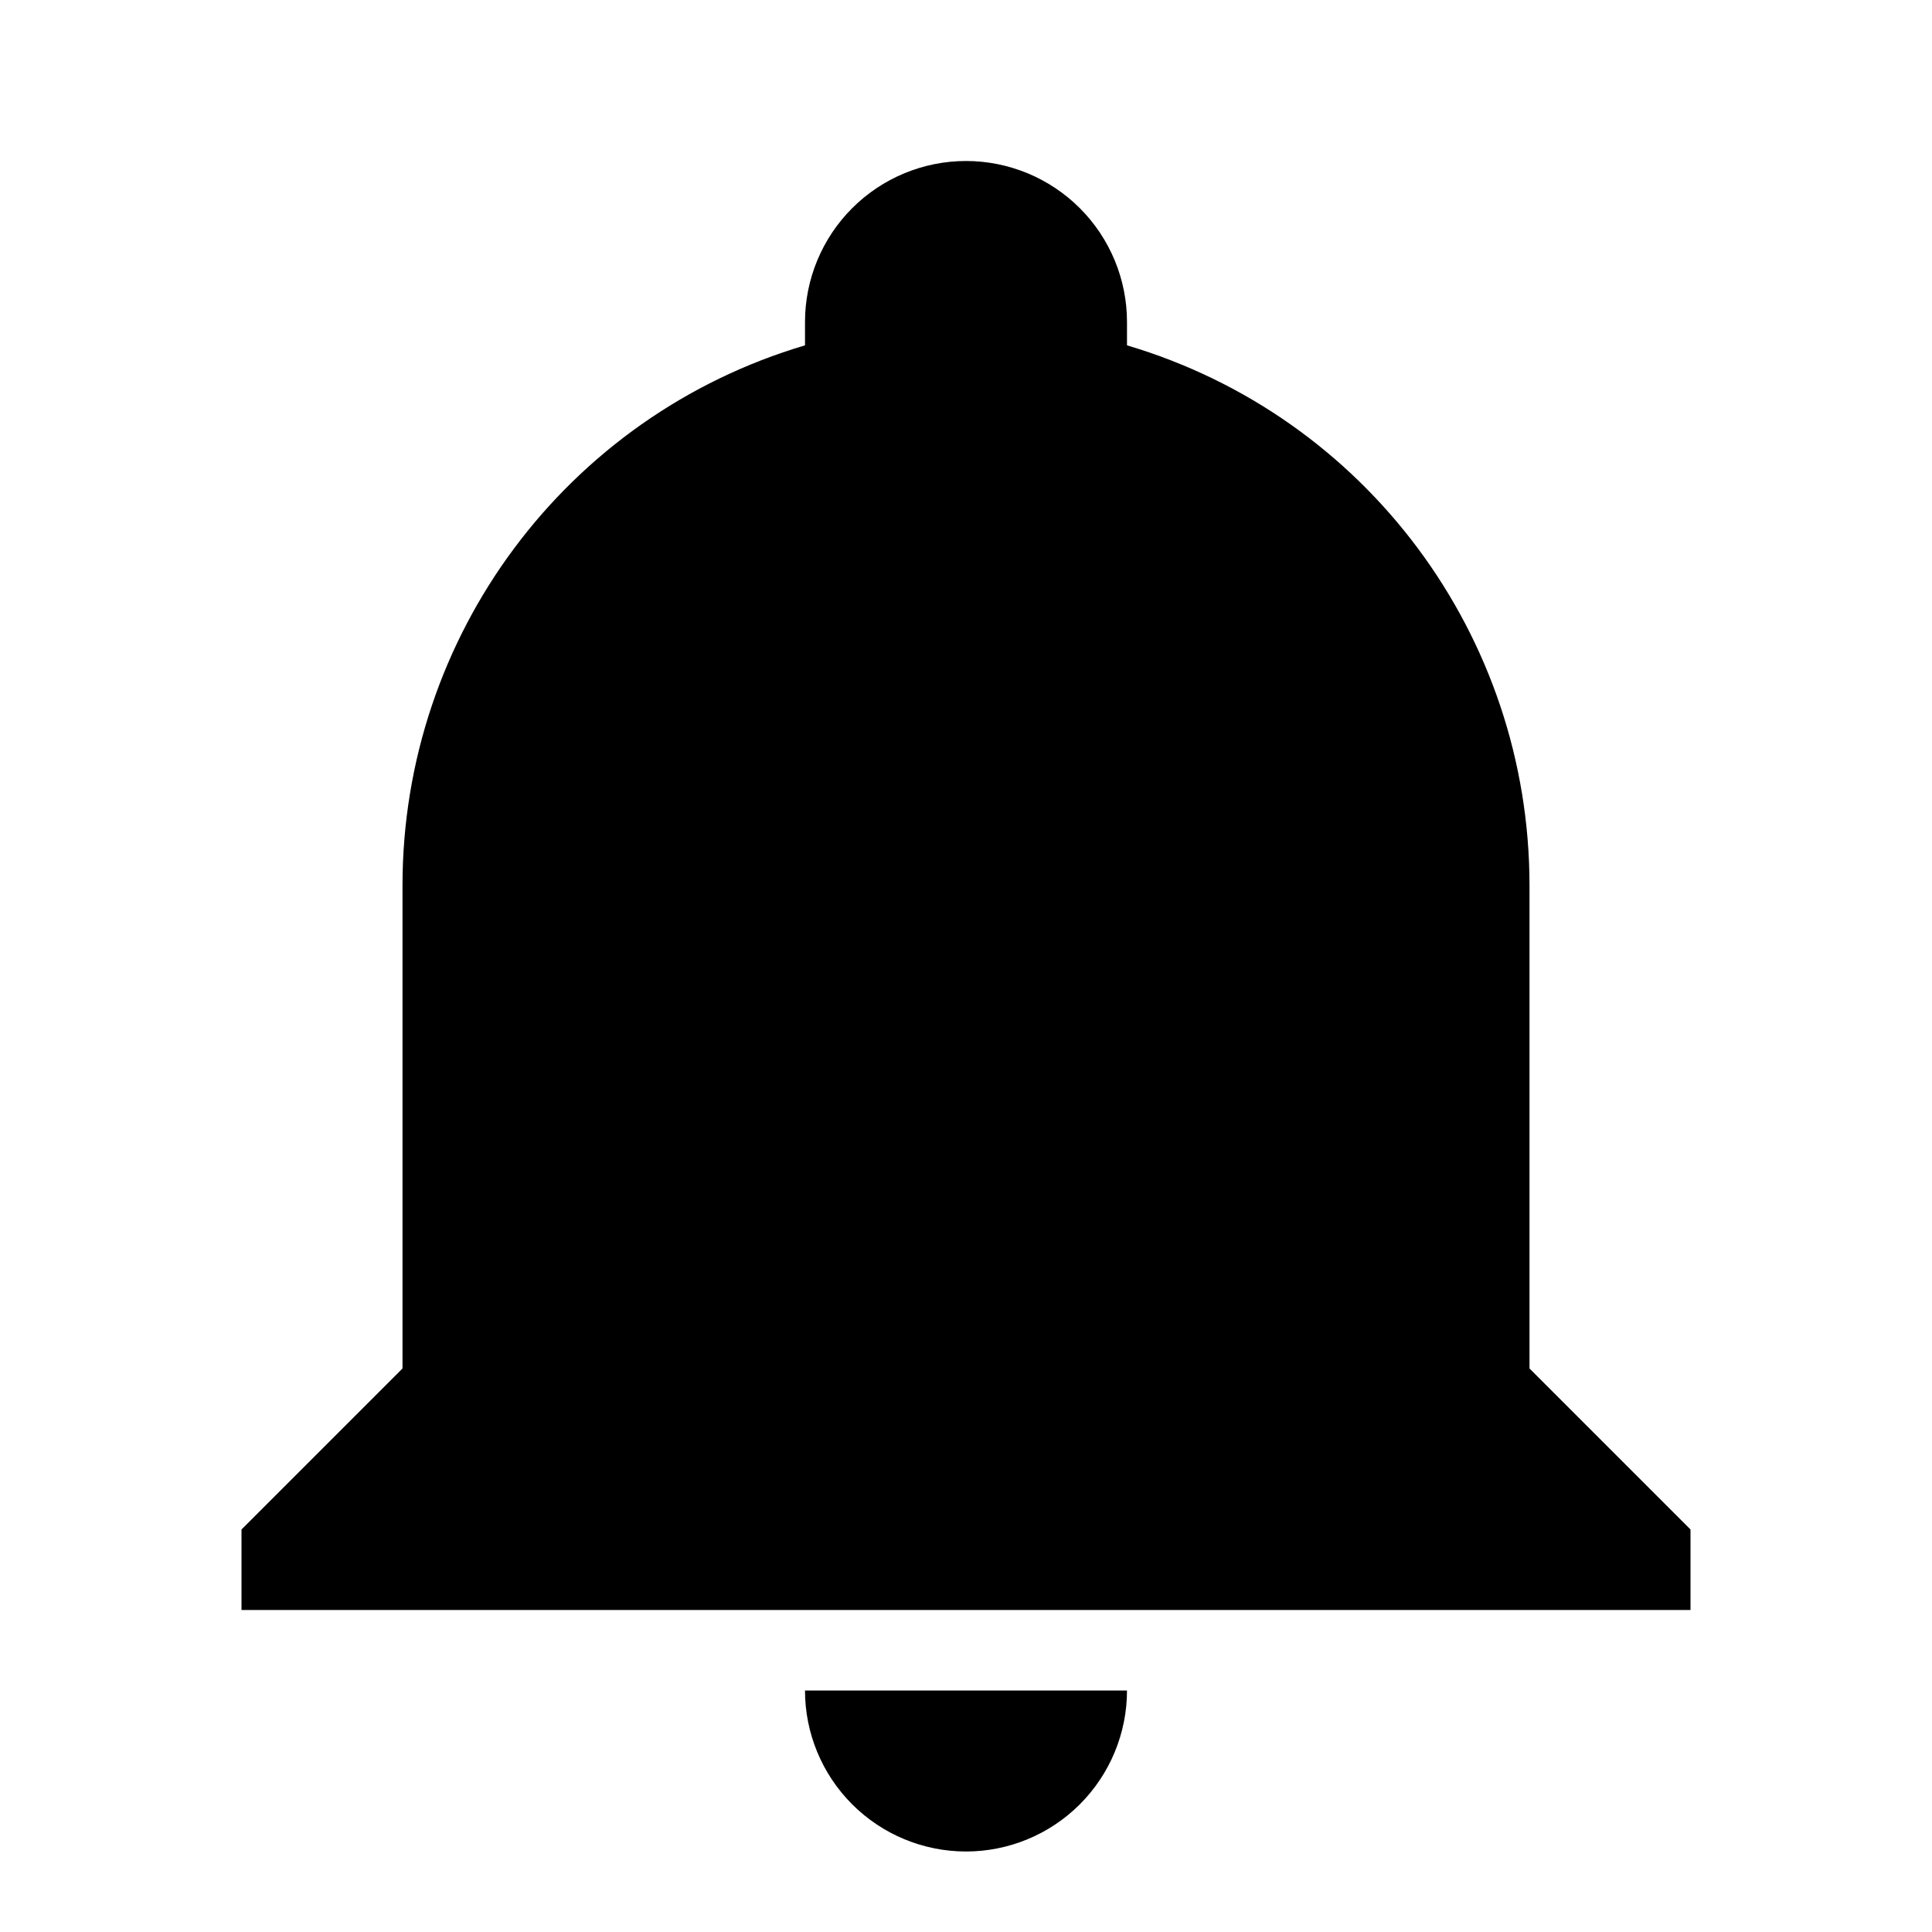
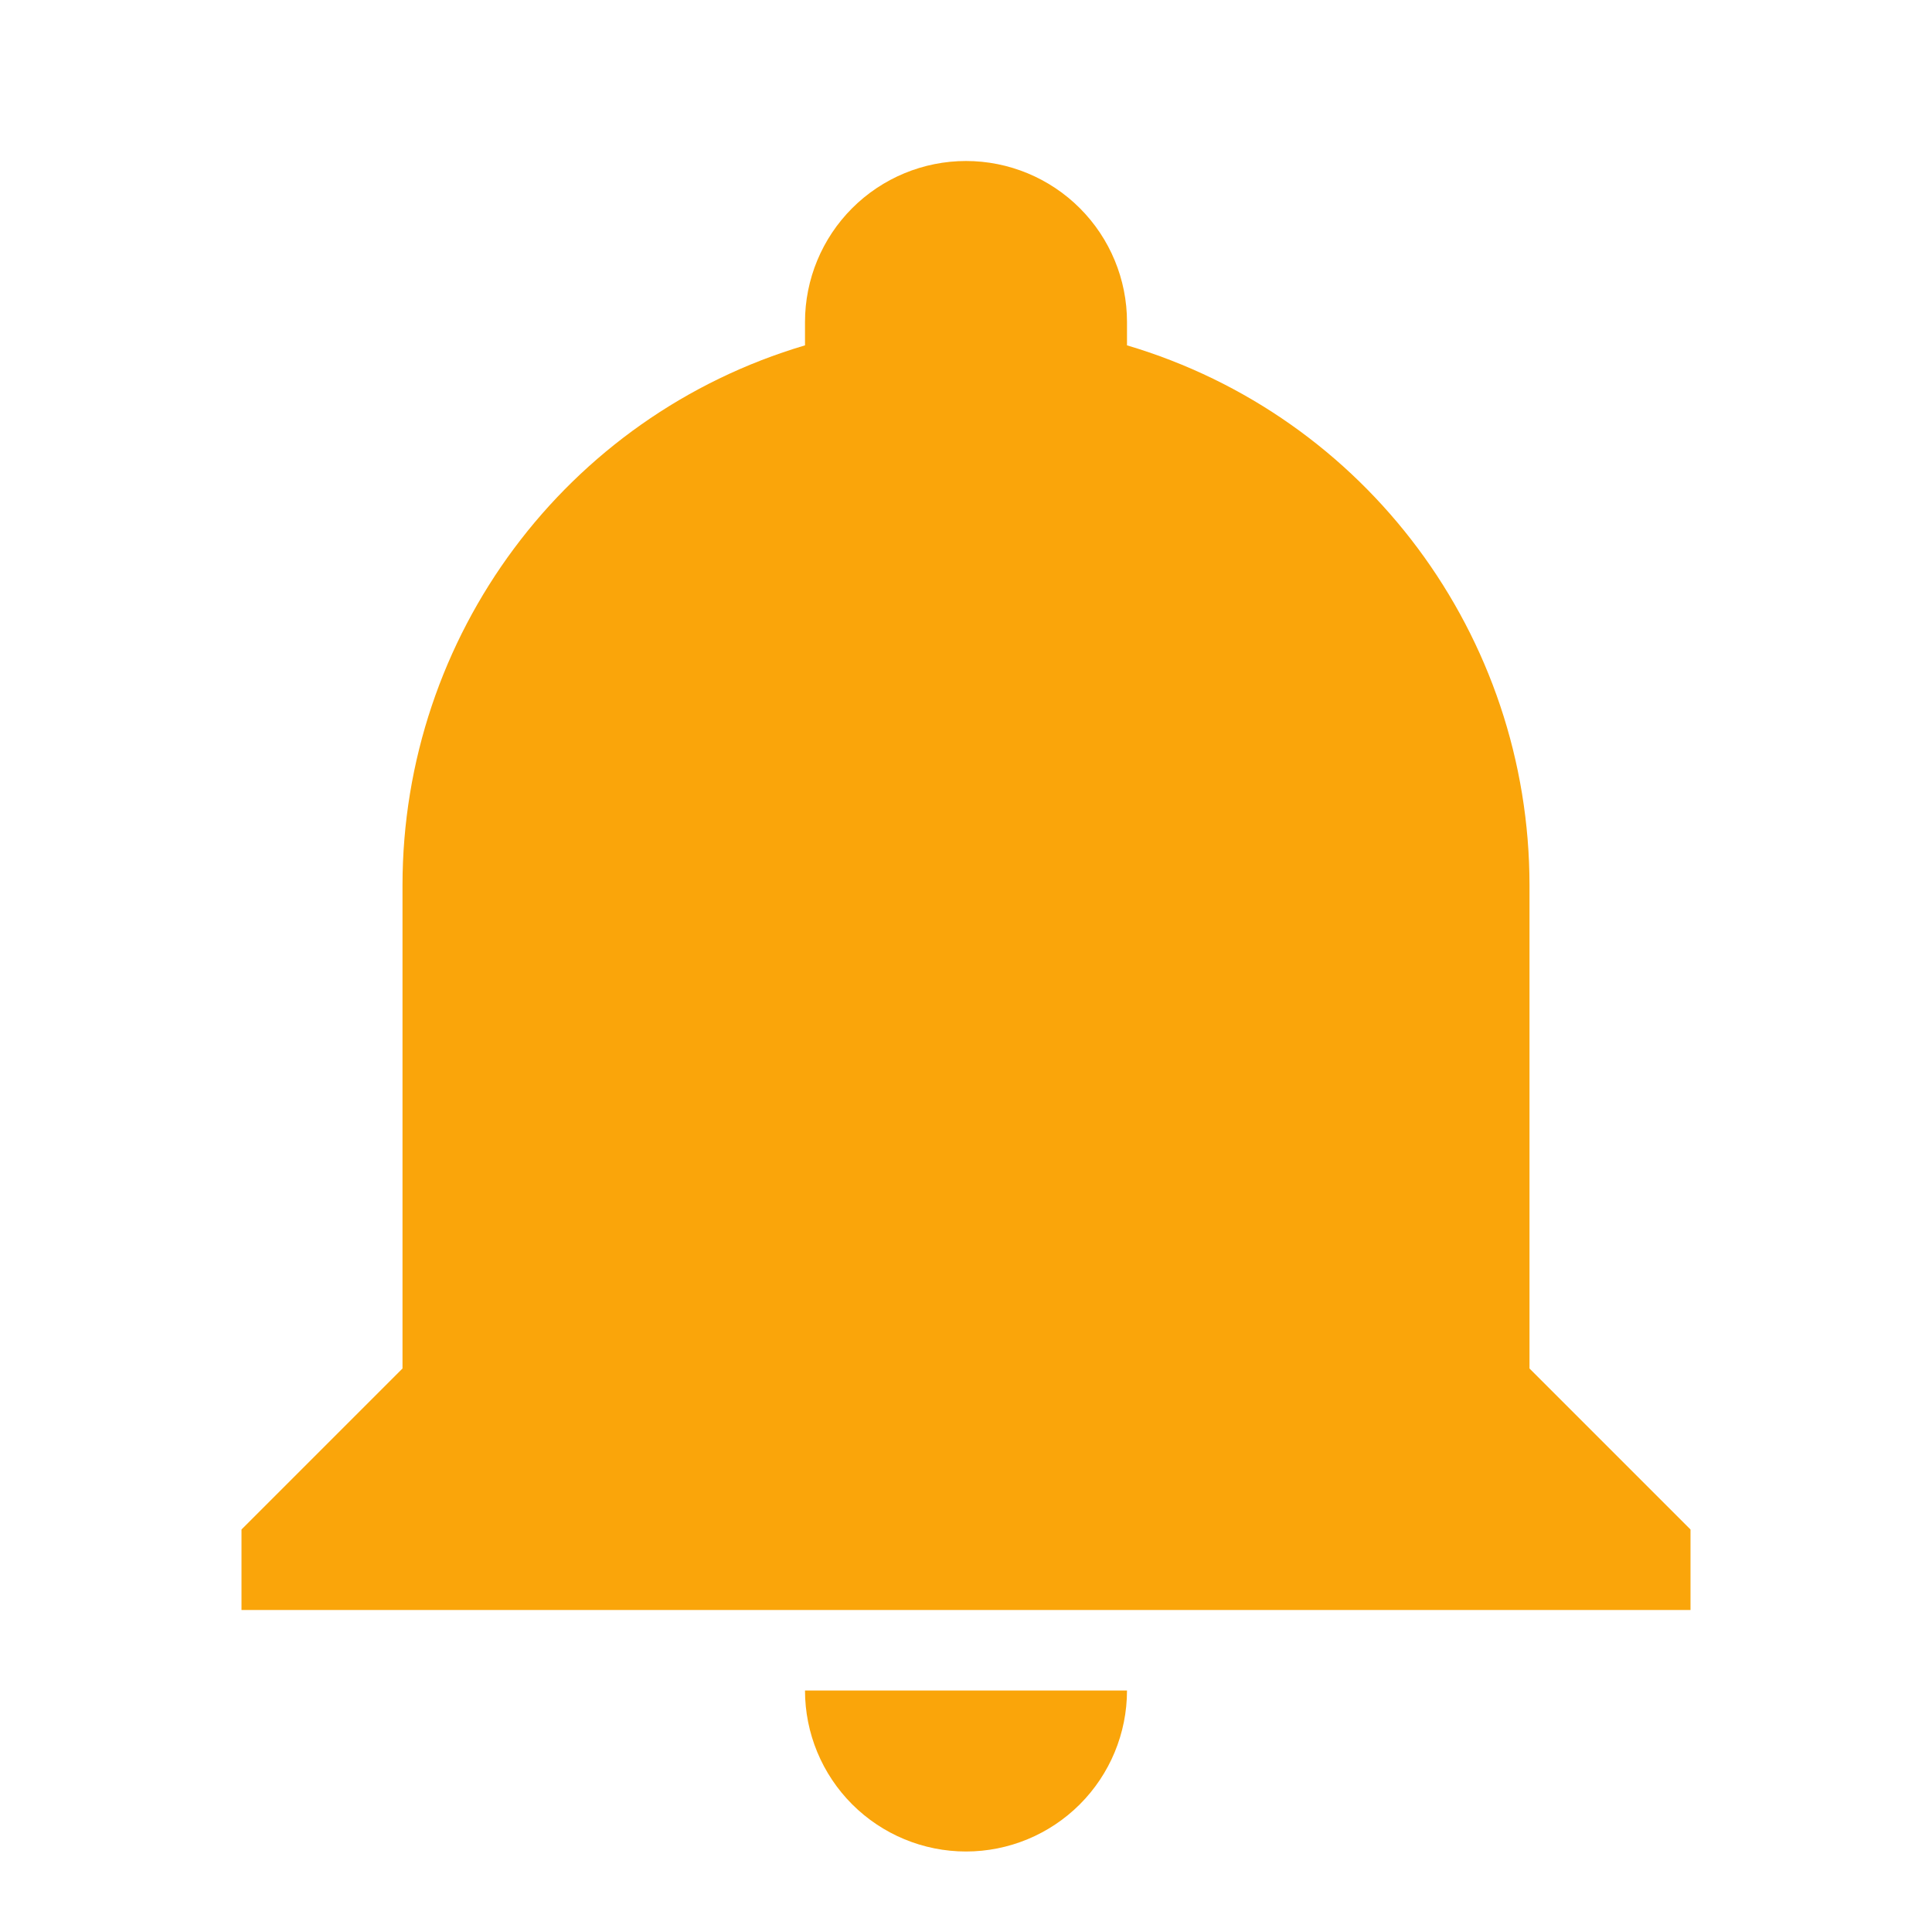
<svg xmlns="http://www.w3.org/2000/svg" width="24" height="24" viewBox="0 0 24 24" fill="none">
-   <path d="M21 19V20H3V19L5 17V11C5 7.9 7.03 5.17 10 4.29V4C10 3.47 10.211 2.961 10.586 2.586C10.961 2.211 11.47 2 12 2C12.53 2 13.039 2.211 13.414 2.586C13.789 2.961 14 3.47 14 4V4.29C16.97 5.17 19 7.9 19 11V17L21 19ZM14 21C14 21.53 13.789 22.039 13.414 22.414C13.039 22.789 12.53 23 12 23C11.47 23 10.961 22.789 10.586 22.414C10.211 22.039 10 21.53 10 21" fill="black" />
+   <path d="M21 19V20H3V19L5 17V11C5 7.9 7.03 5.17 10 4.29V4C10 3.47 10.211 2.961 10.586 2.586C10.961 2.211 11.47 2 12 2C12.53 2 13.039 2.211 13.414 2.586C13.789 2.961 14 3.47 14 4V4.29C16.97 5.17 19 7.9 19 11V17L21 19ZM14 21C14 21.53 13.789 22.039 13.414 22.414C13.039 22.789 12.53 23 12 23C11.47 23 10.961 22.789 10.586 22.414C10.211 22.039 10 21.53 10 21" fill="#FAA50A" />
</svg>
